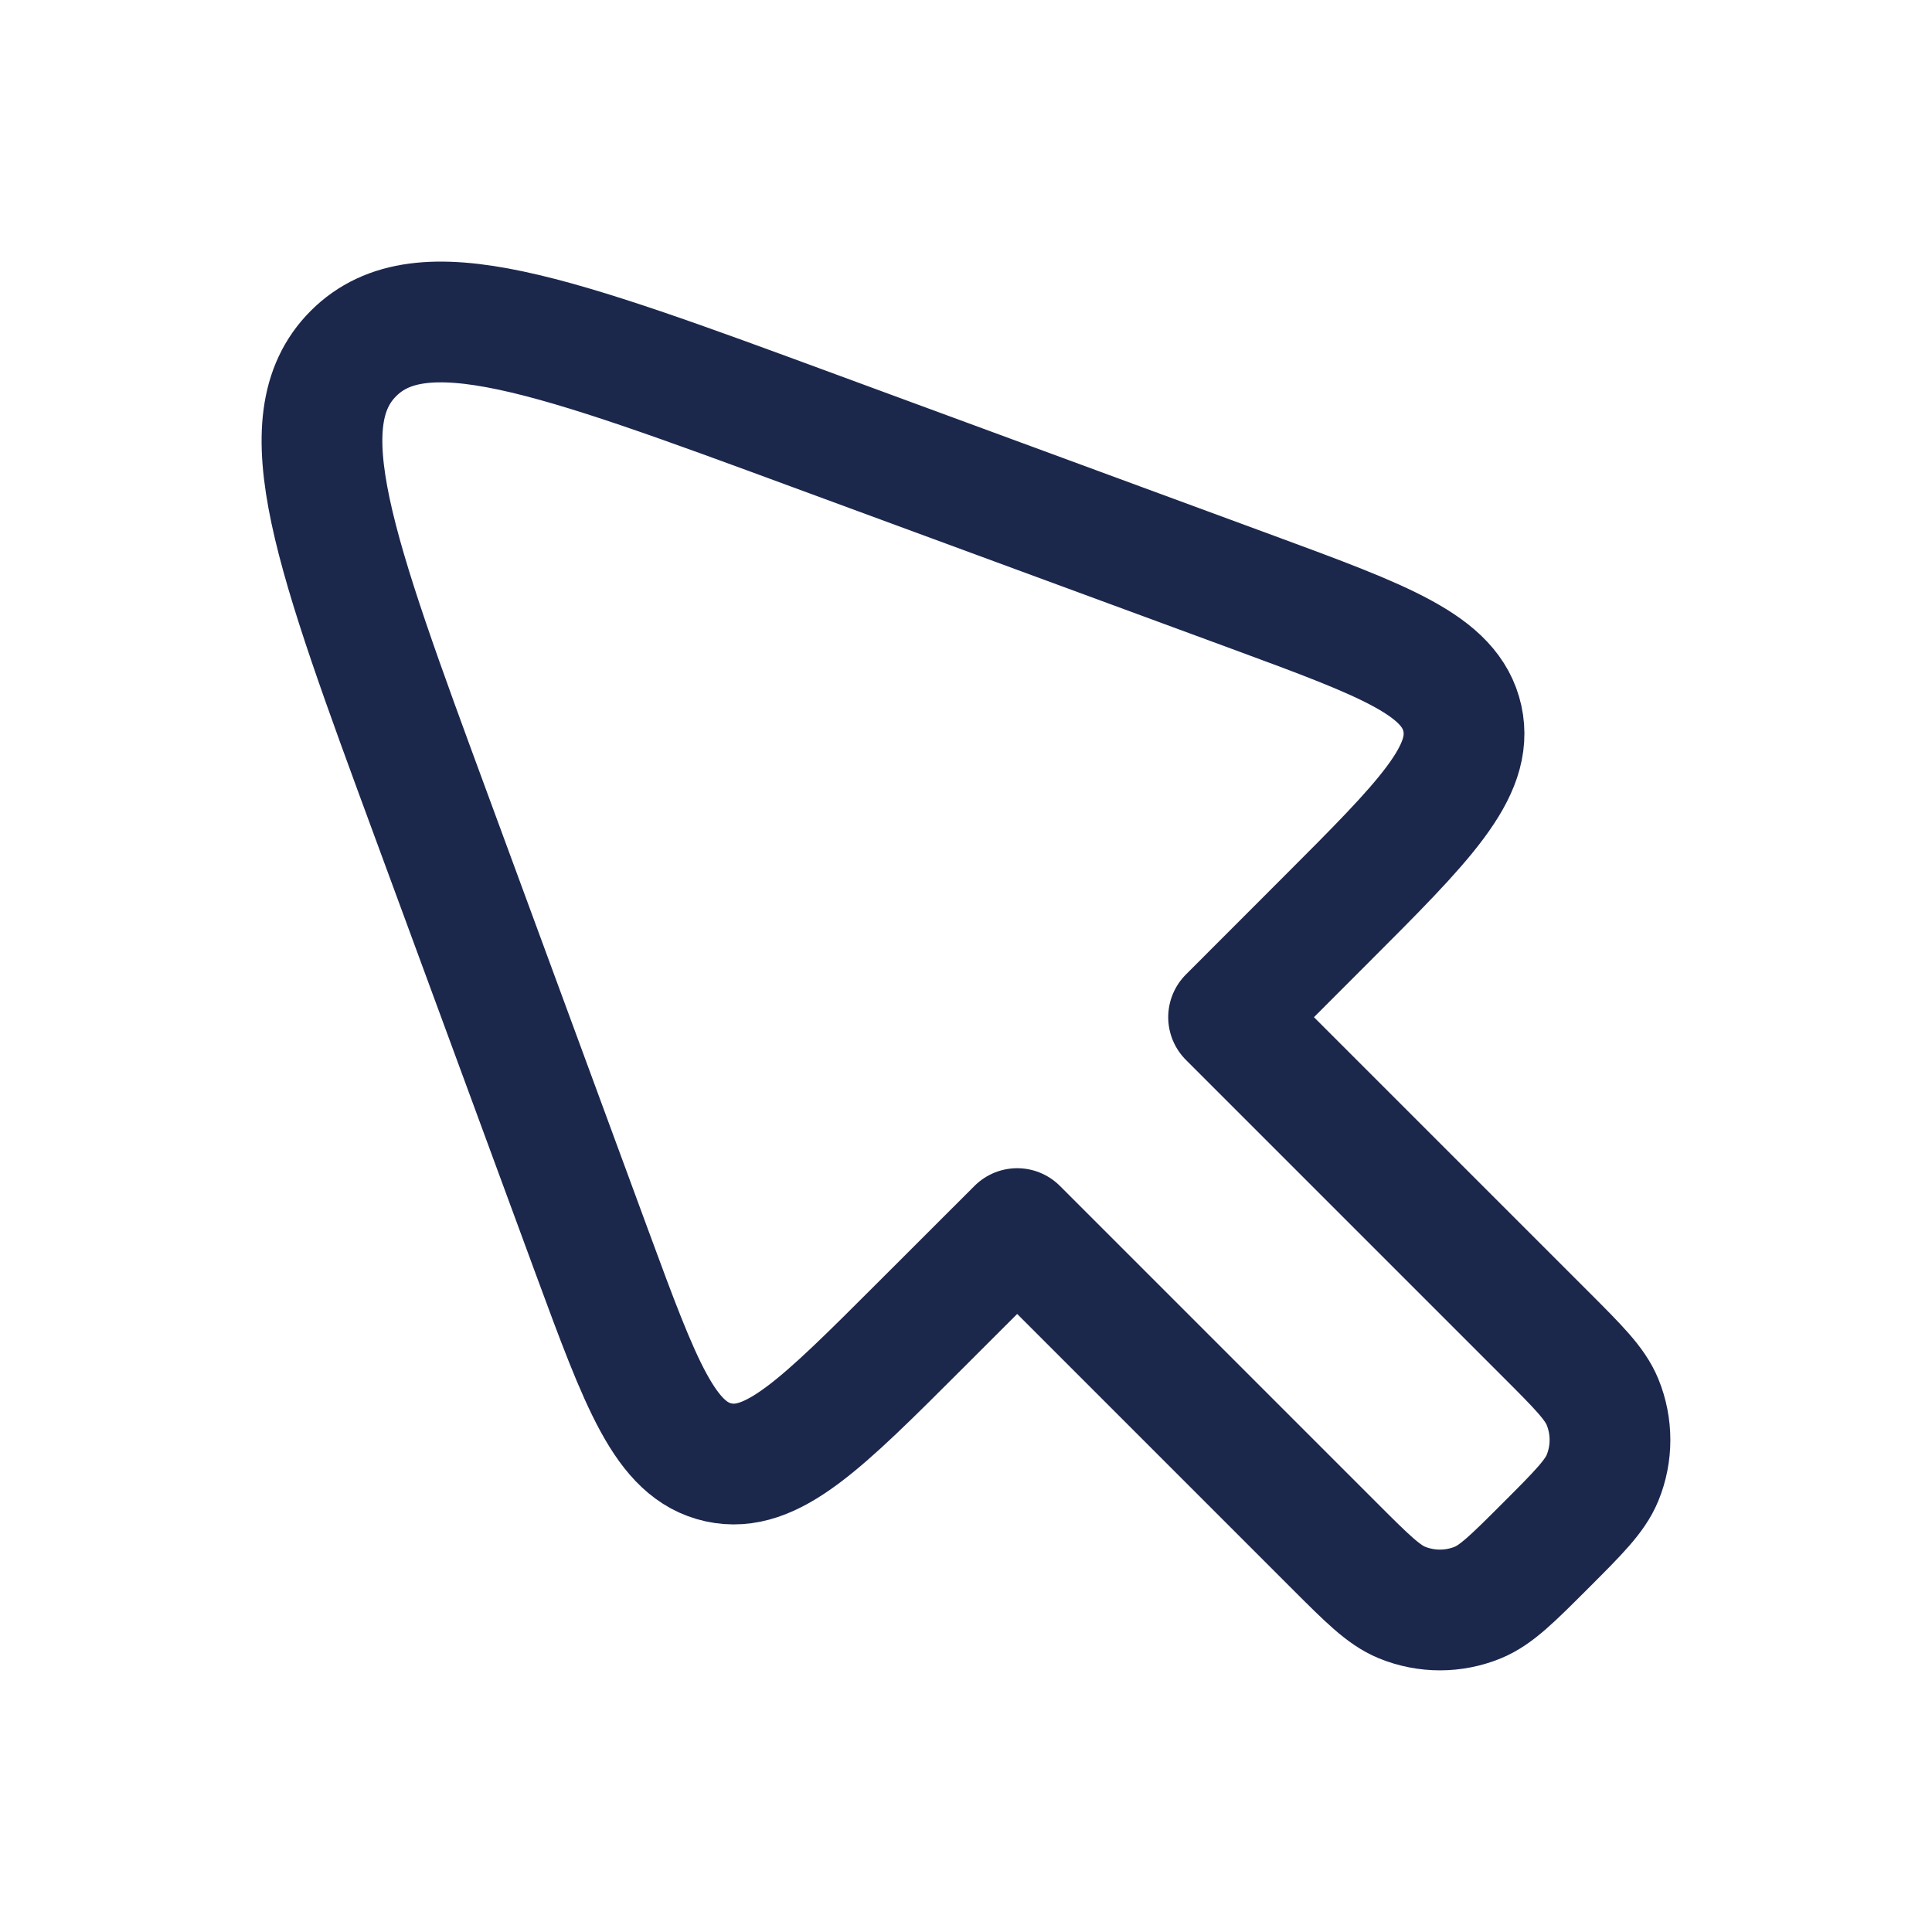
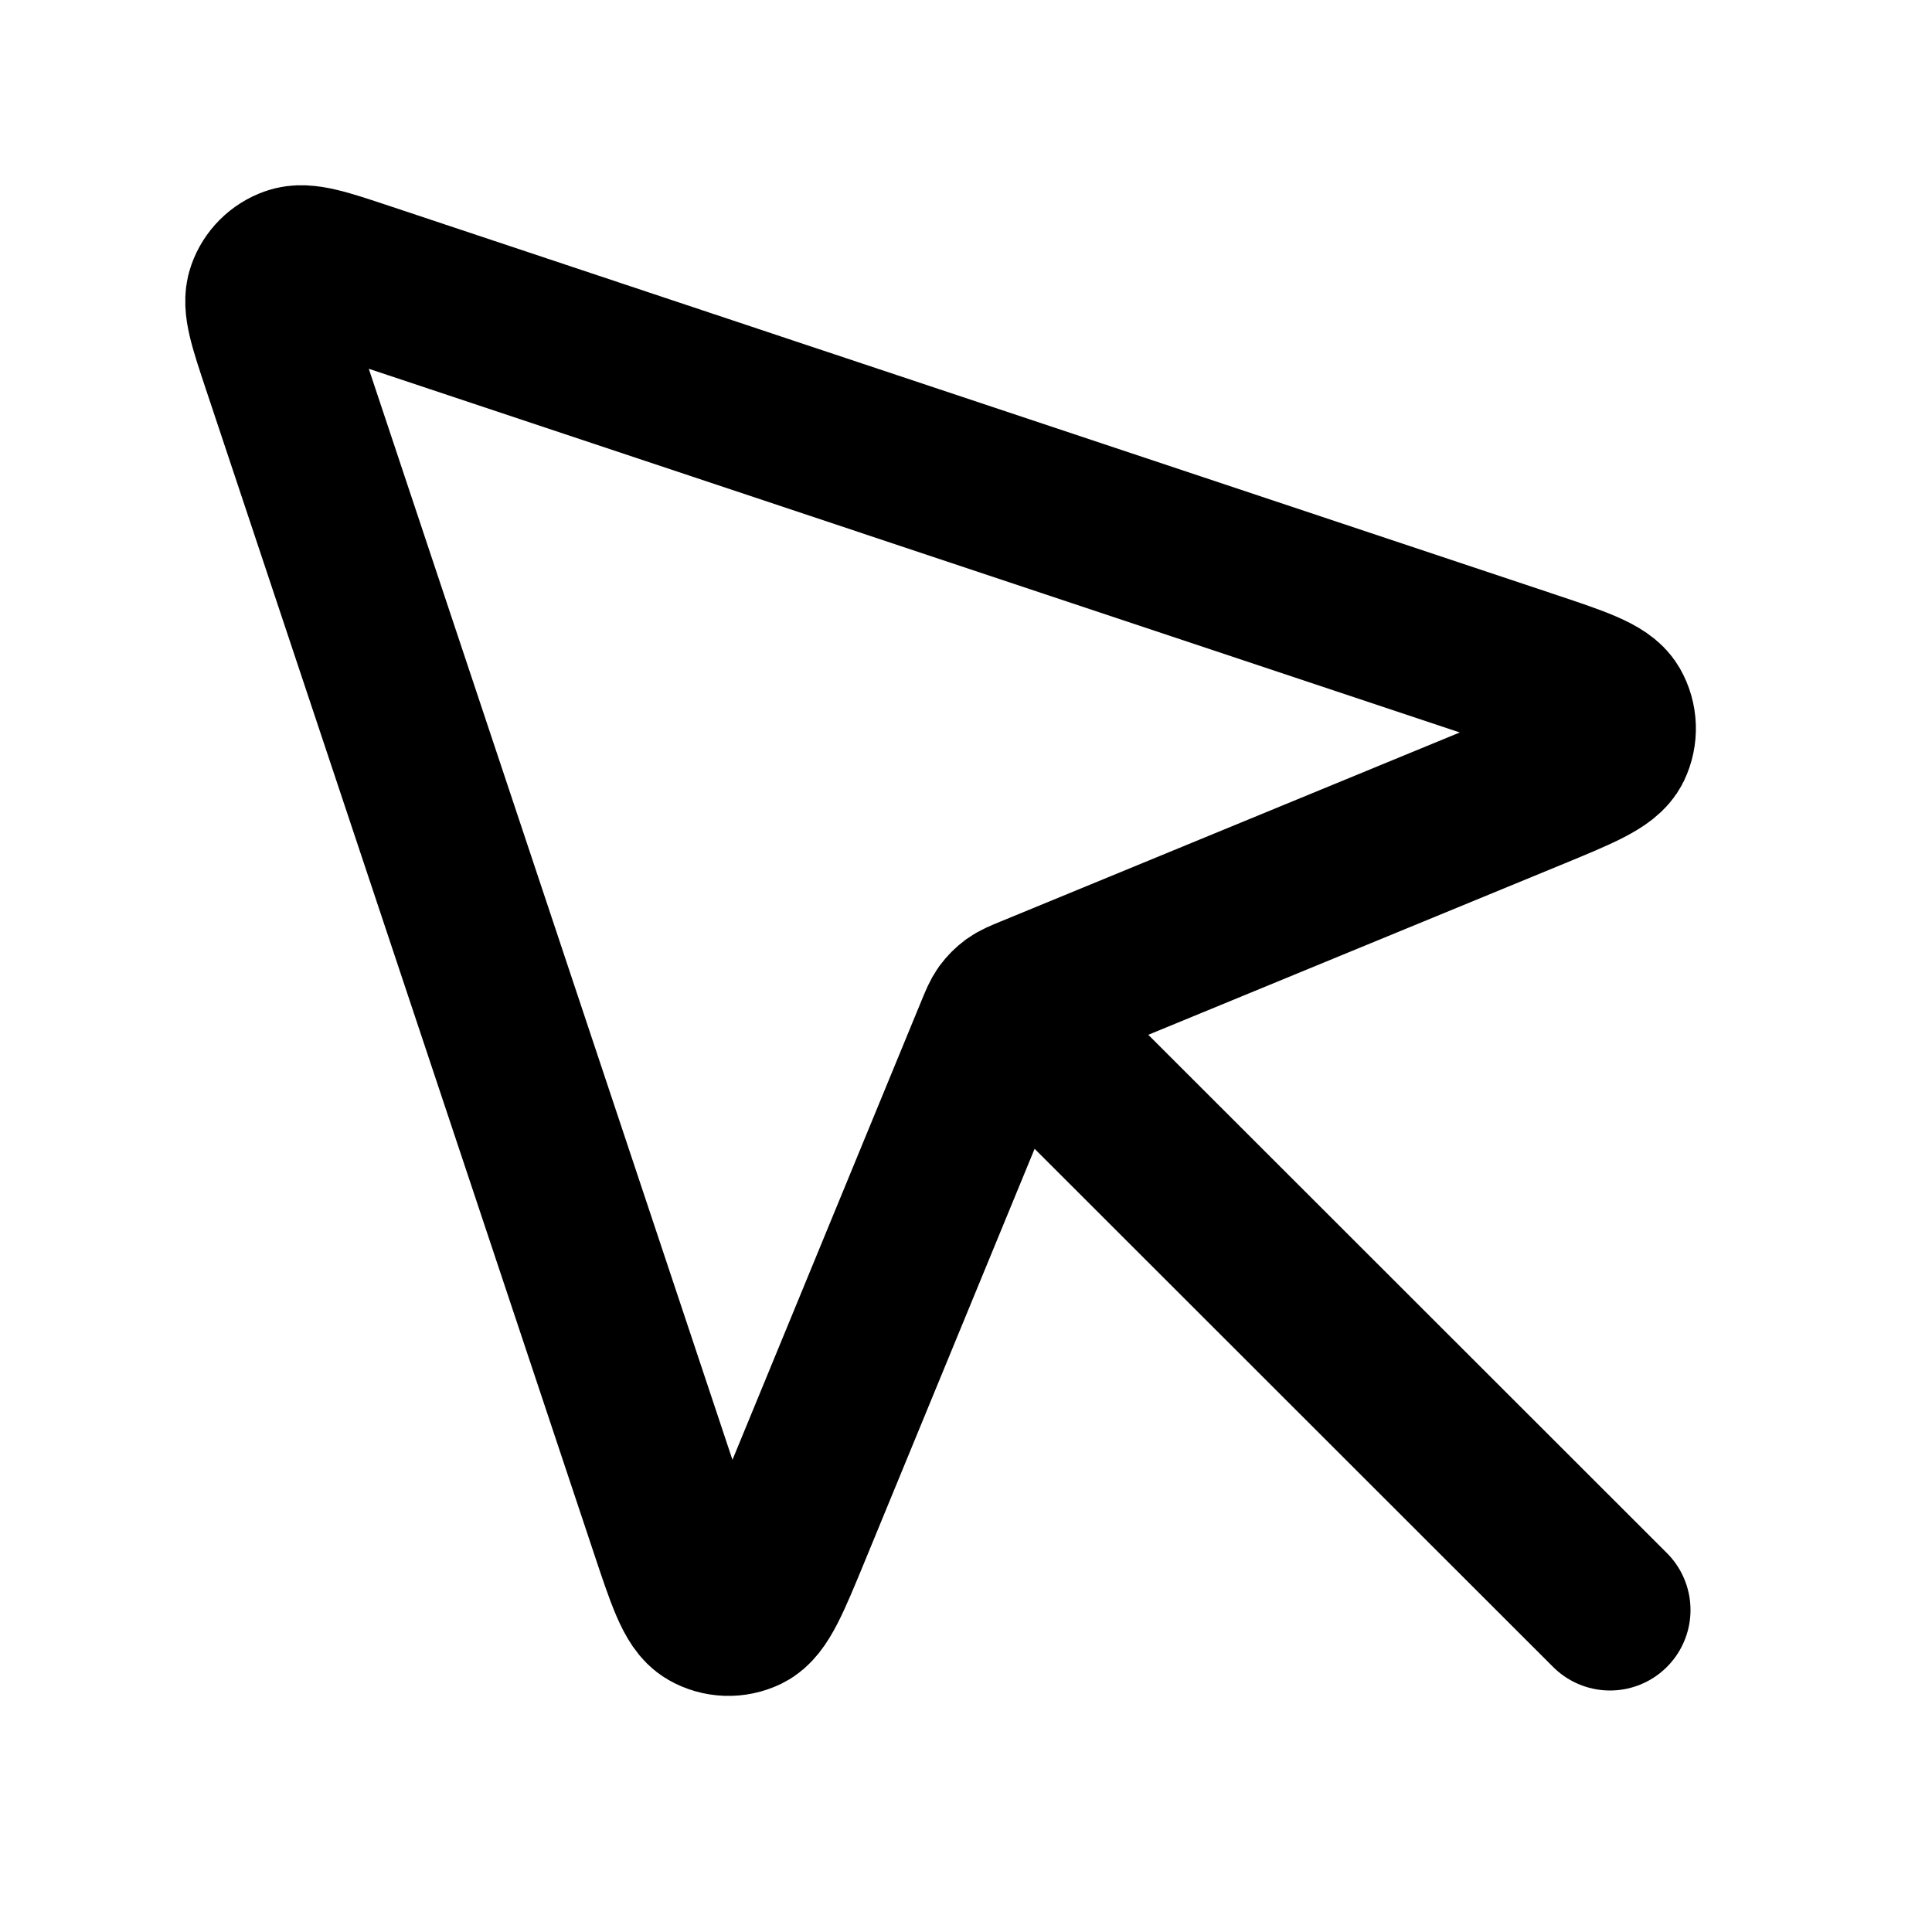
<svg xmlns="http://www.w3.org/2000/svg" width="800px" height="800px" viewBox="0 0 24 24" fill="none">
-   <path d="M16.574 19.2L12.636 15.262L11.433 16.464C10.202 17.695 9.587 18.311 8.925 18.166C8.263 18.02 7.962 17.203 7.36 15.57L5.353 10.12C4.152 6.861 3.551 5.231 4.391 4.391C5.231 3.551 6.861 4.152 10.12 5.353L15.57 7.36C17.203 7.962 18.02 8.263 18.166 8.925C18.311 9.587 17.695 10.202 16.464 11.433L15.262 12.636L19.2 16.574C19.608 16.982 19.812 17.186 19.906 17.413C20.031 17.717 20.031 18.058 19.906 18.361C19.812 18.588 19.608 18.792 19.2 19.2C18.792 19.608 18.588 19.812 18.361 19.906C18.058 20.031 17.717 20.031 17.413 19.906C17.186 19.812 16.982 19.608 16.574 19.2Z" stroke="#1C274C" stroke-width="1.5" stroke-linecap="round" stroke-linejoin="round" />
+   <path d="M12.527 12.532L20 20M19.012 9.819L12.808 12.373C12.694 12.42 12.638 12.443 12.589 12.478C12.547 12.509 12.509 12.547 12.478 12.589C12.443 12.638 12.42 12.694 12.373 12.808L9.819 19.012C9.566 19.626 9.439 19.934 9.268 20.017C9.119 20.089 8.944 20.083 8.801 20.001C8.635 19.906 8.53 19.591 8.32 18.96L3.506 4.518C3.343 4.029 3.262 3.785 3.32 3.623C3.37 3.481 3.481 3.37 3.623 3.32C3.785 3.262 4.029 3.343 4.518 3.506L18.96 8.32C19.591 8.53 19.906 8.635 20.001 8.801C20.083 8.944 20.089 9.119 20.017 9.268C19.934 9.439 19.626 9.566 19.012 9.819Z" stroke="#000000" stroke-width="2" stroke-linecap="round" stroke-linejoin="round" />
</svg>
